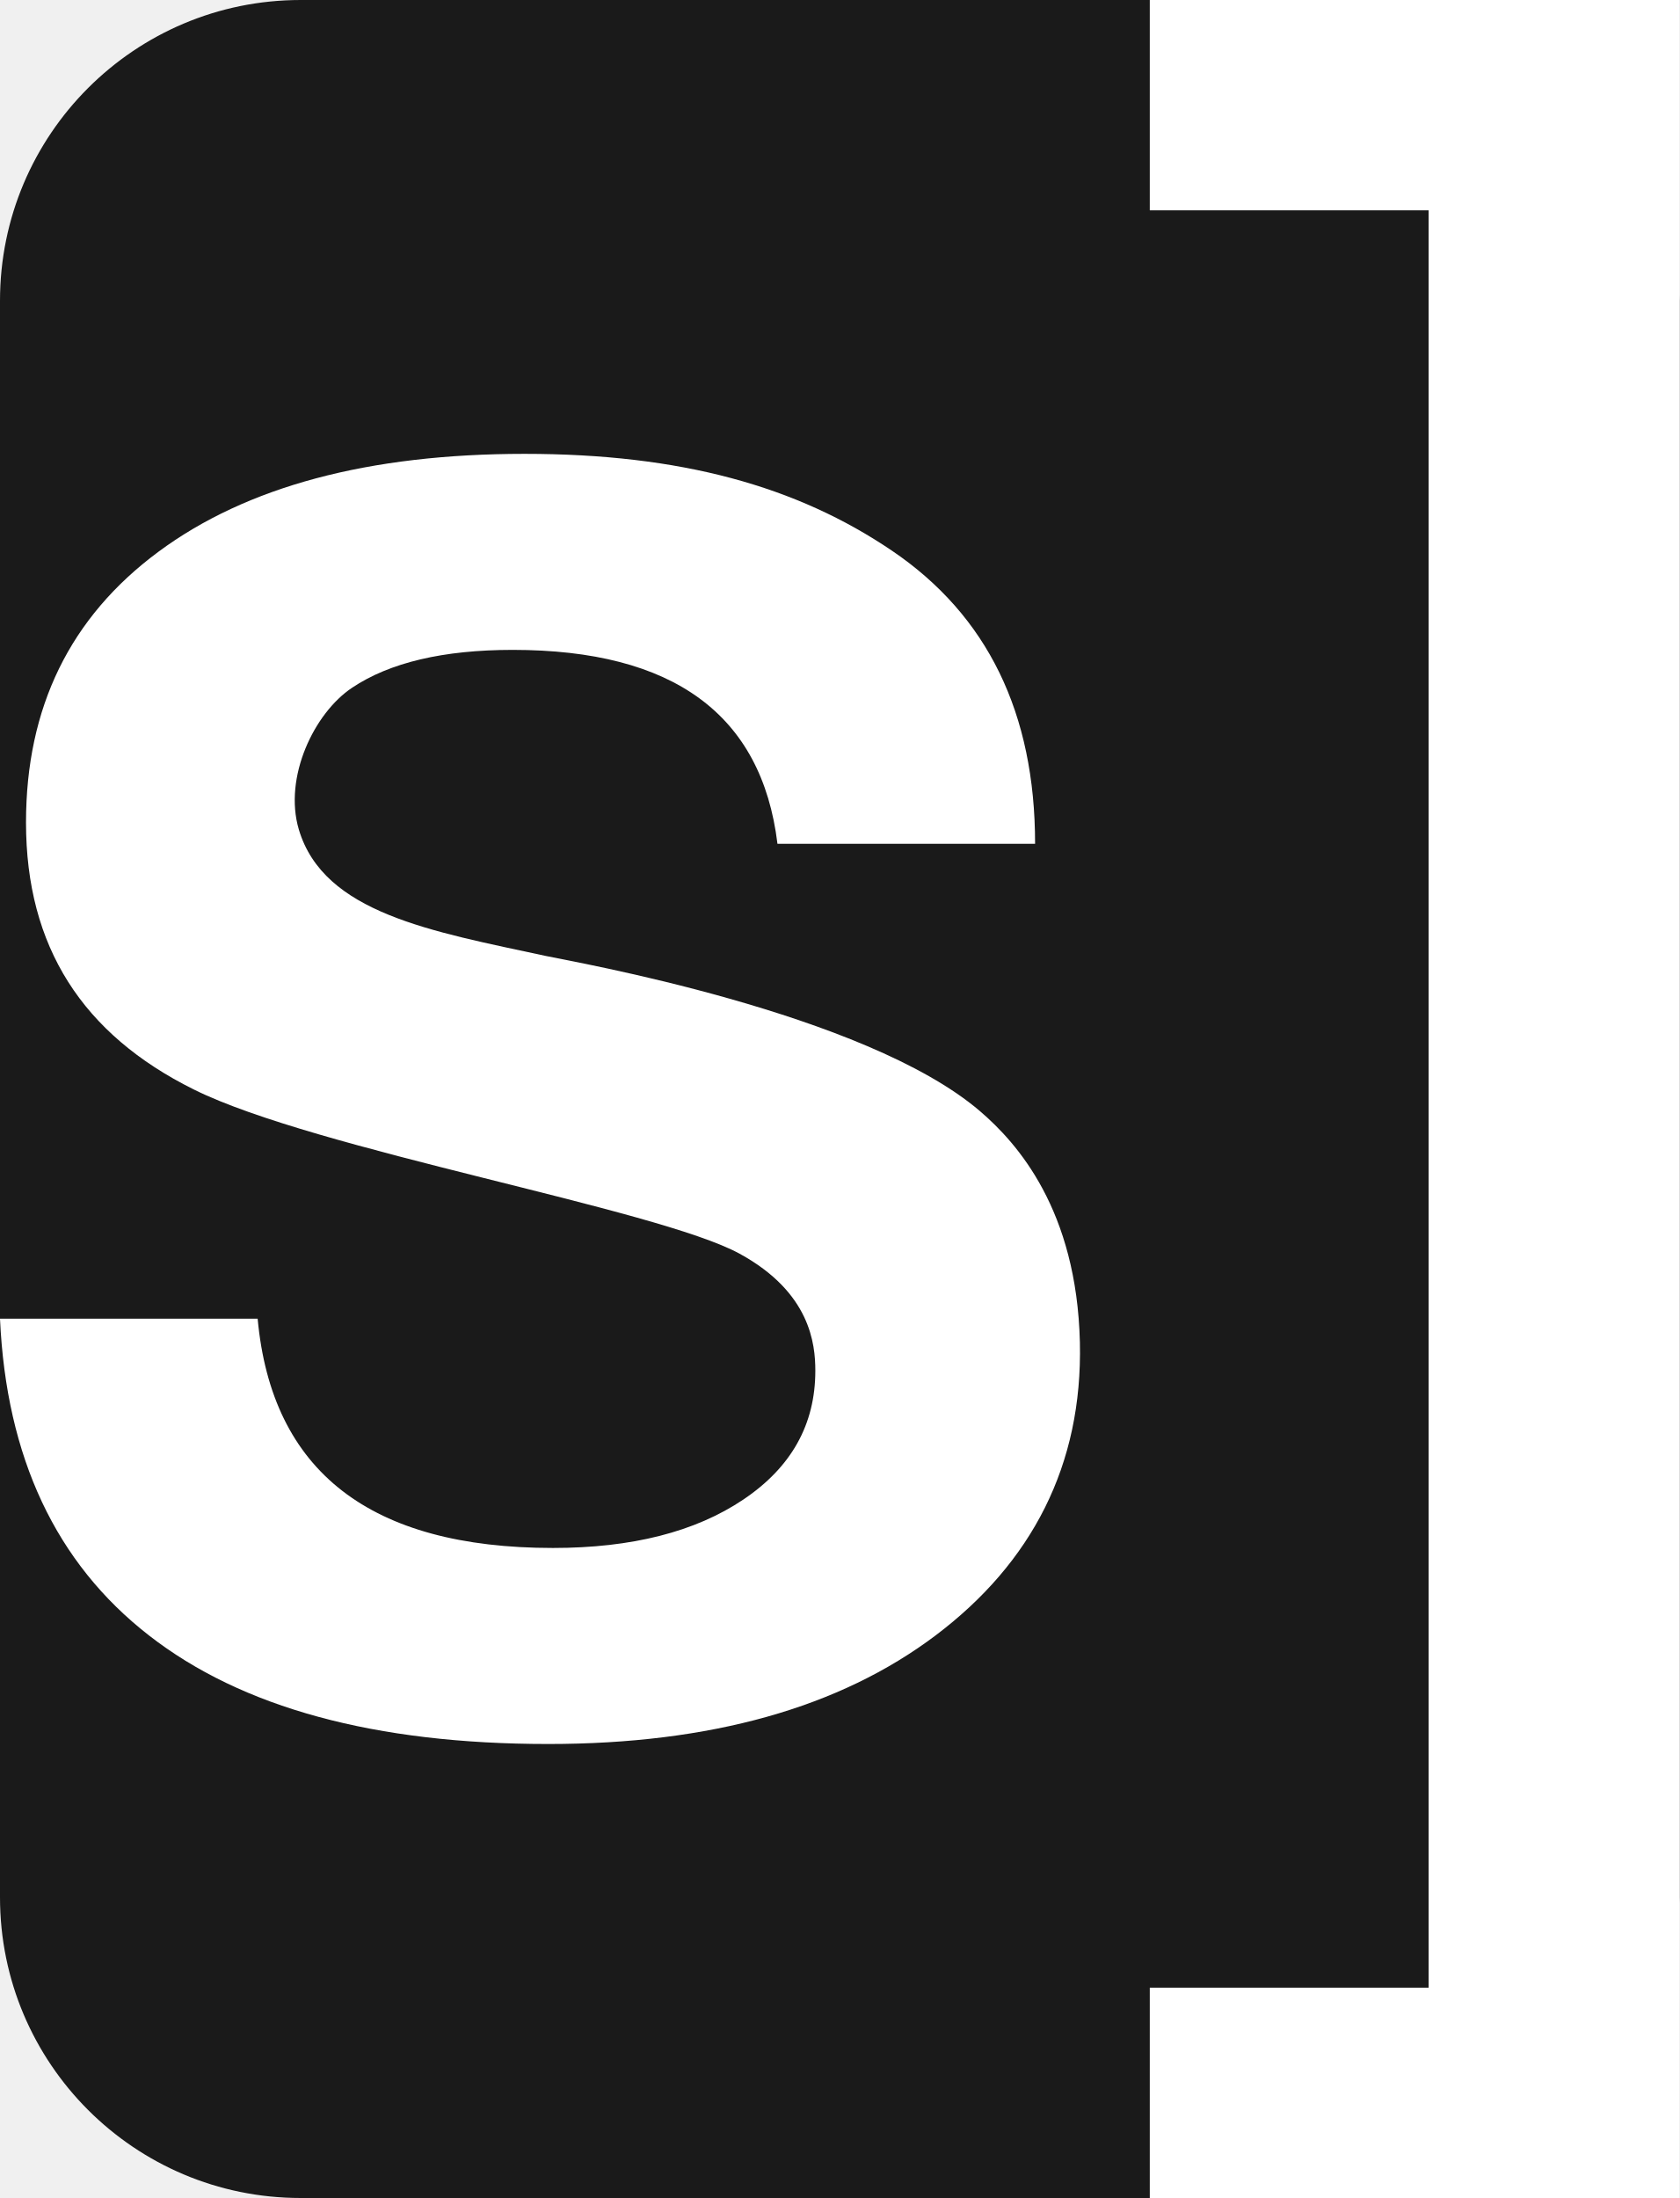
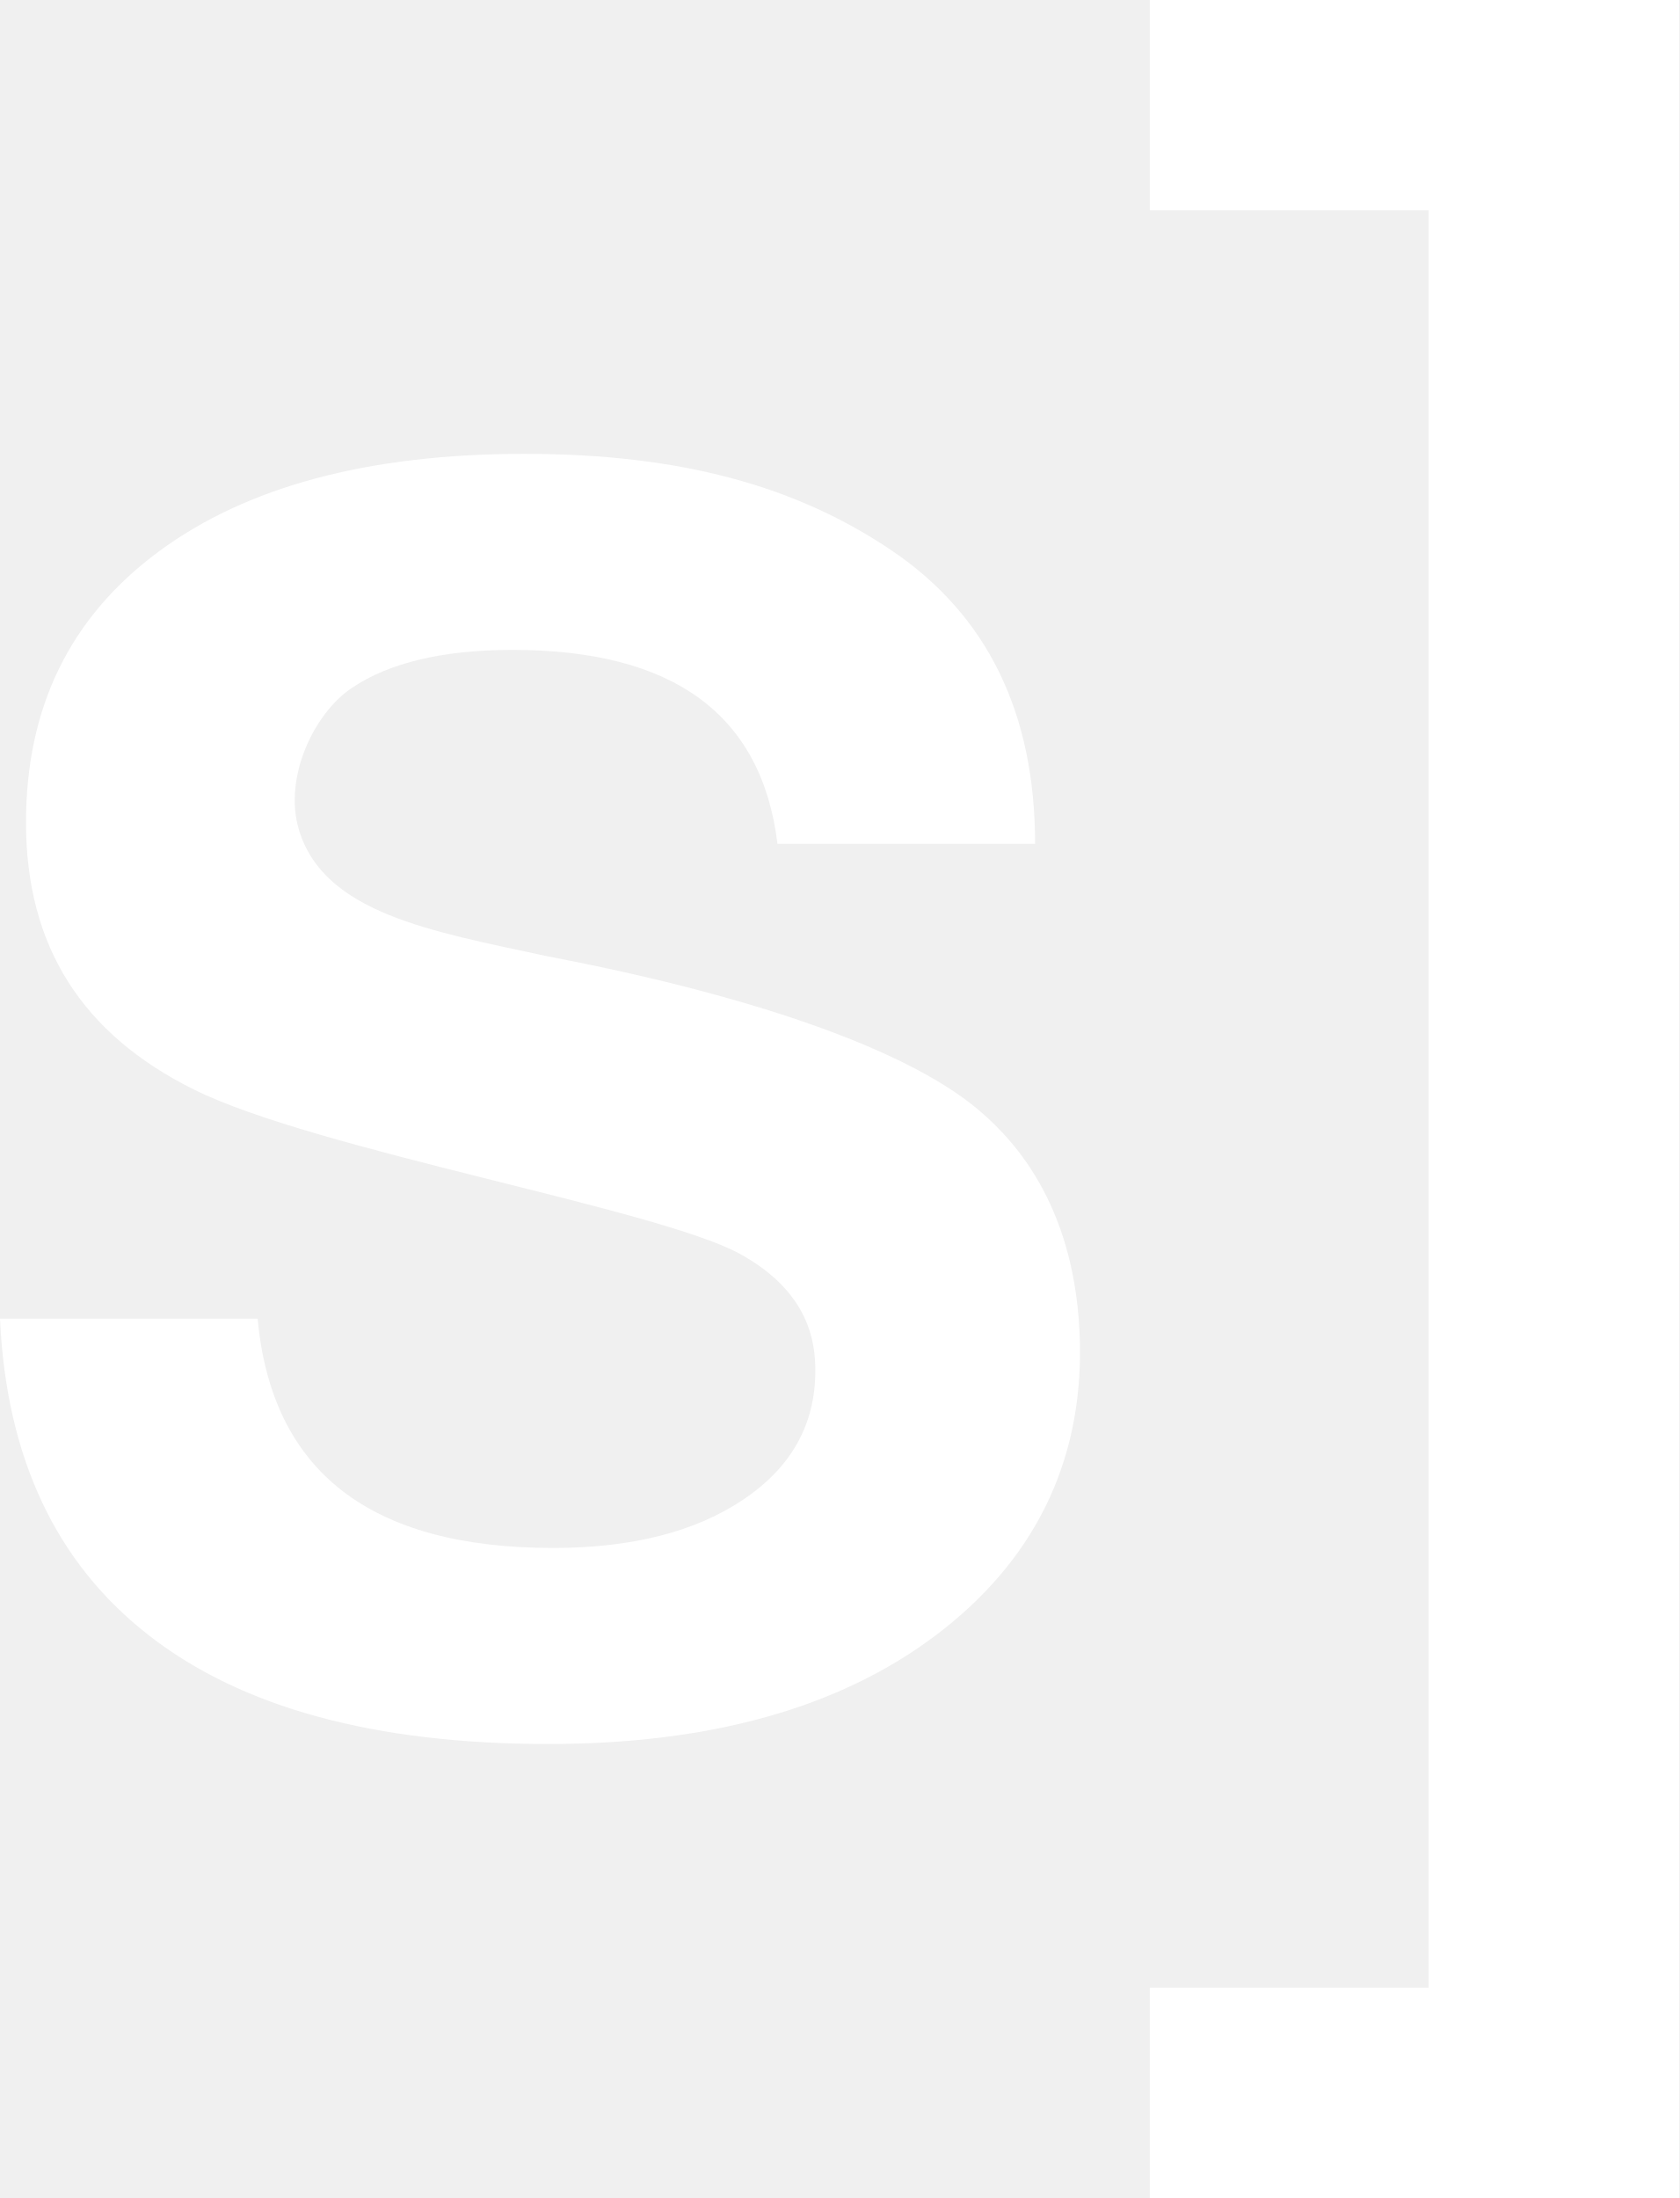
<svg xmlns="http://www.w3.org/2000/svg" viewBox="0 0 111.71 146.21">
-   <rect width="111.71" height="146.21" rx="20" fill="#1a1a1a" />
  <path fill="#ffffff" d="m51.72,56.12c-1.05-8.59-6.92-12.89-17.61-12.89-4.61,0-8.18.84-10.69,2.52-2.52,1.68-4.57,5.95-3.54,9.43,1.66,5.57,8.83,6.77,16.43,8.41,1.78.38,21.23,3.77,28.88,10.32,2.5,2.14,6.44,6.58,6.65,15.38.19,8.17-3.2,14.67-9.59,19.49-6.39,4.82-14.99,7.23-25.78,7.23-11.53,0-20.39-2.41-26.57-7.23C3.72,103.97.42,96.95,0,87.72h17.14c.94,10.17,7.49,15.25,19.65,15.25,5.24,0,9.46-1.07,12.66-3.22,3.2-2.15,4.79-5,4.79-8.57,0-1.78-.33-5.21-5.03-7.78-5.5-3.01-28.2-6.89-36.32-10.93-7.39-3.67-11.16-9.48-11.16-17.76,0-7.65,2.93-13.65,8.8-18,5.87-4.35,13.99-6.52,24.37-6.52s18.11,2.15,24.45,6.45c6.34,4.3,9.51,10.8,9.51,19.49h-17.14Z" />
  <path fill="#ffffff" d="m111.71,0v146.21h-35.22v-13.99h18.55V13.99h-18.55V0h35.22Z" />
</svg>
